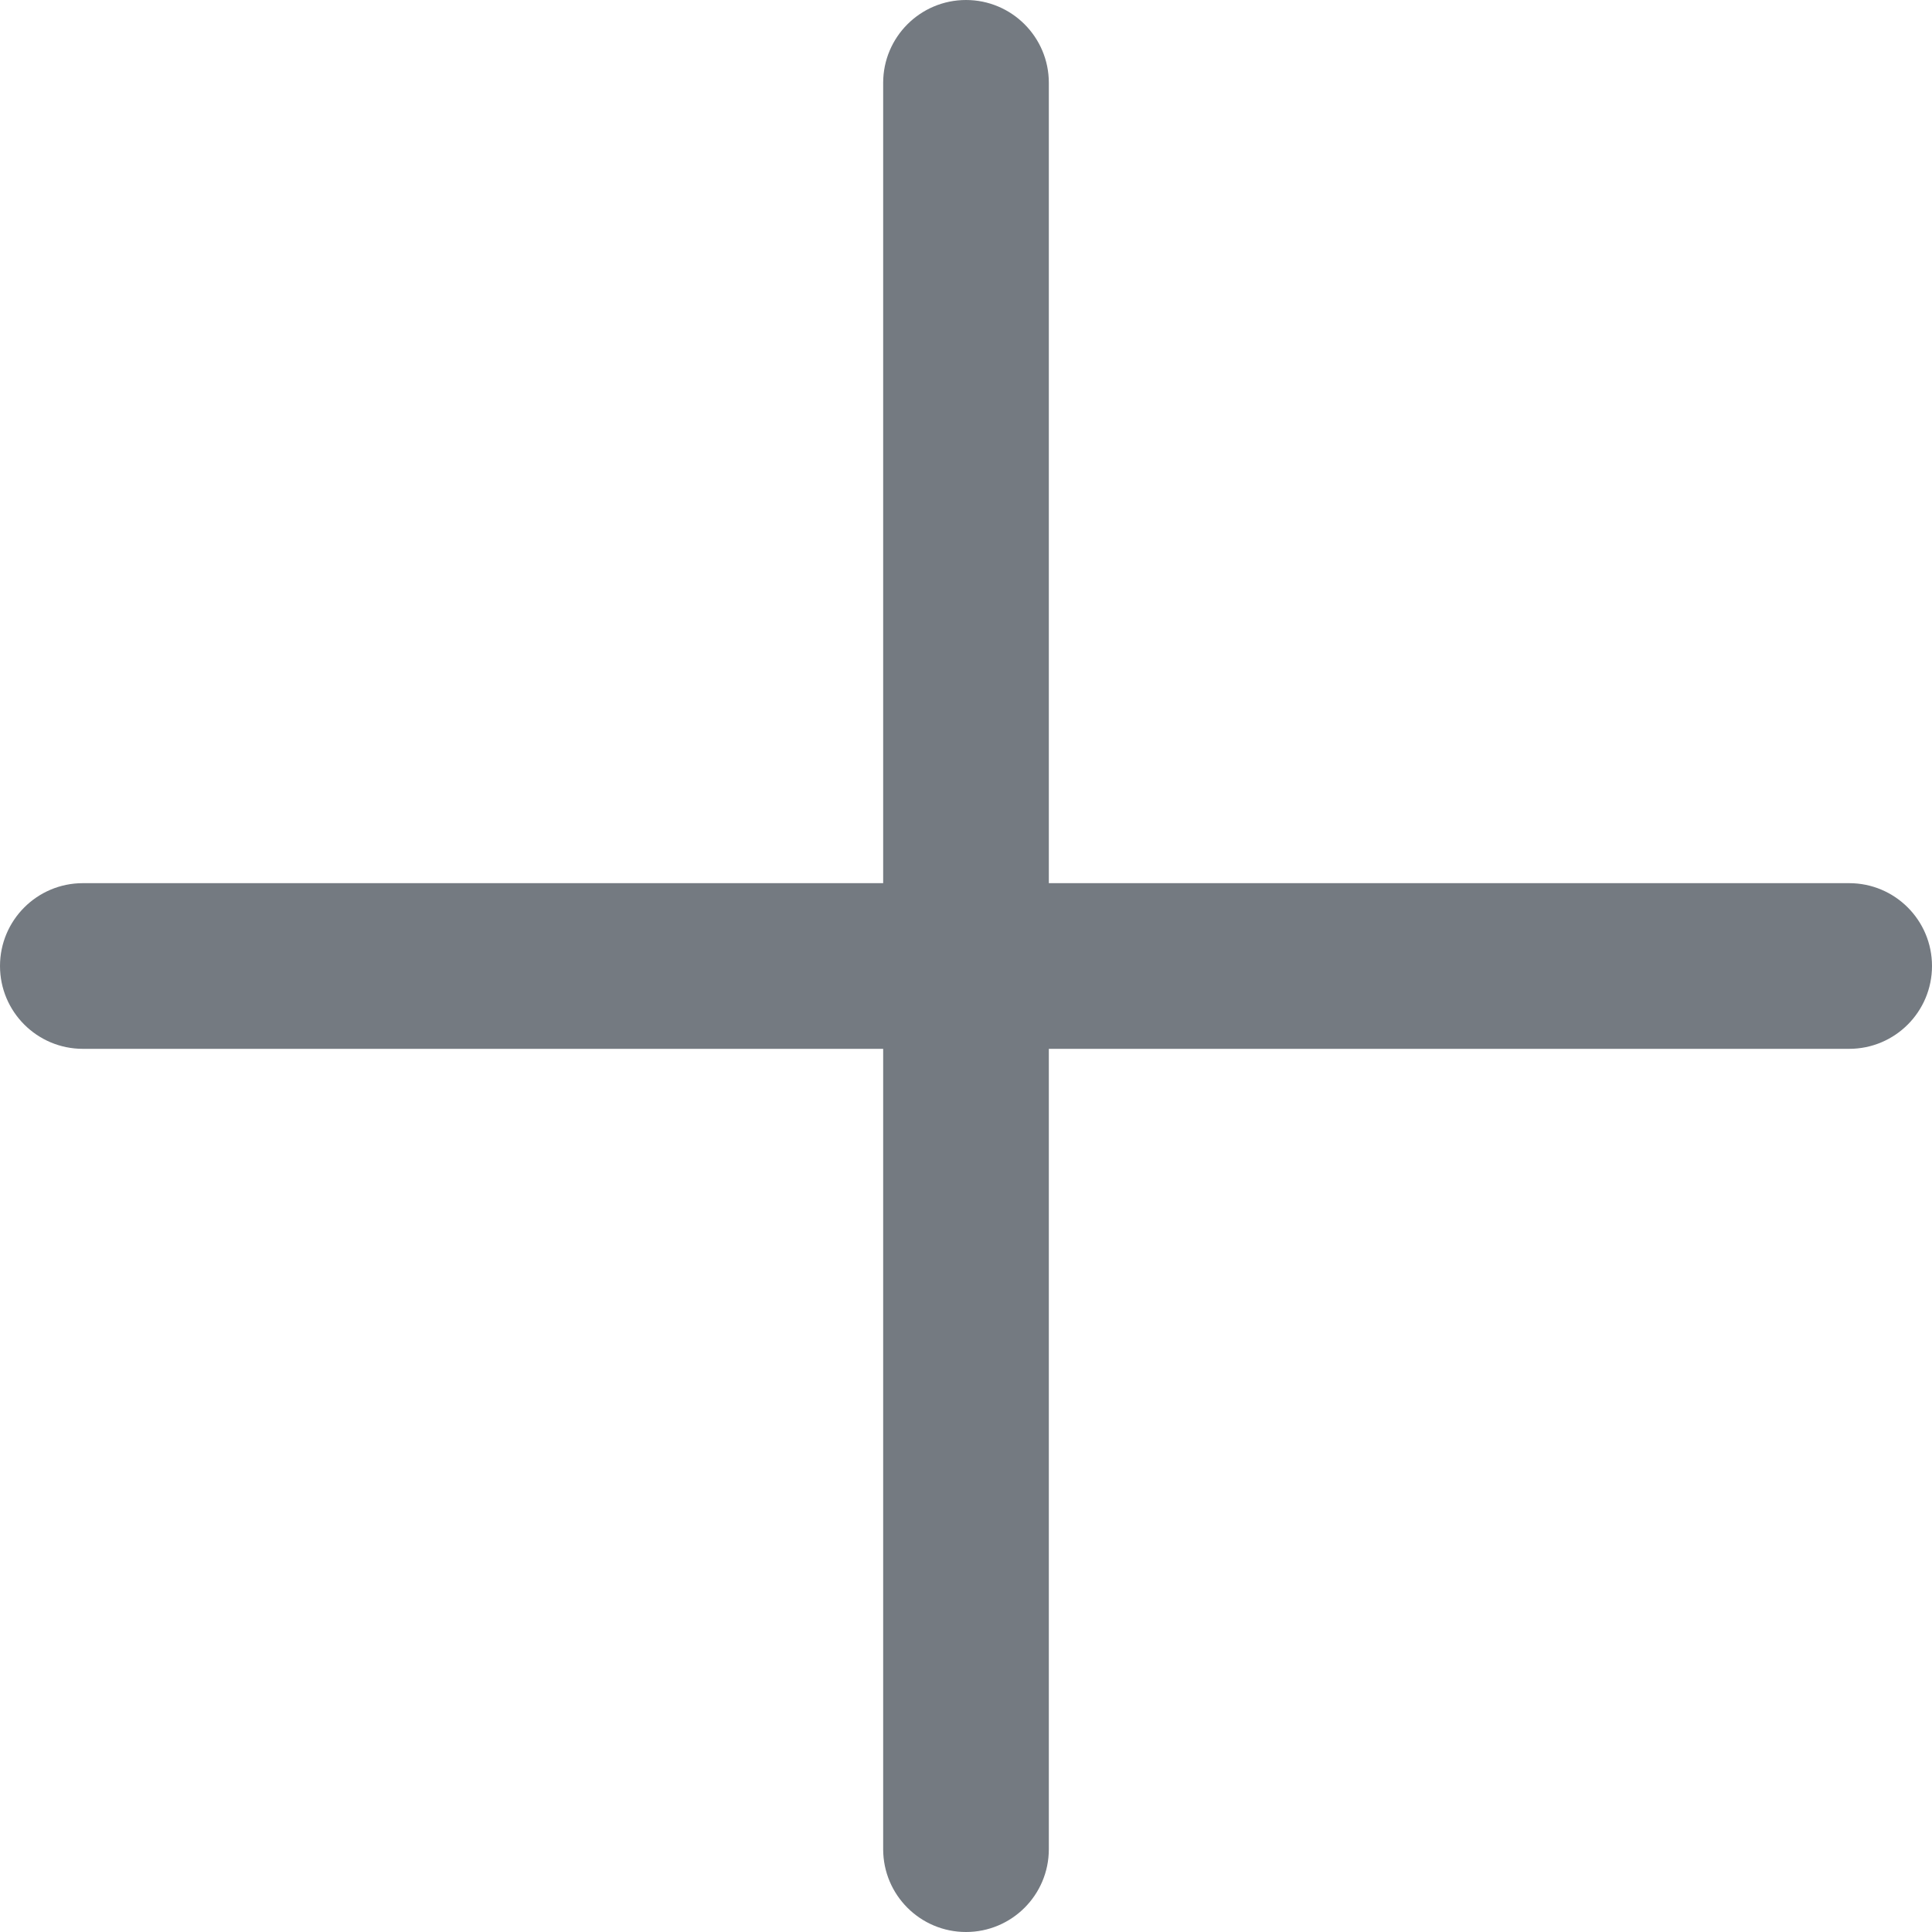
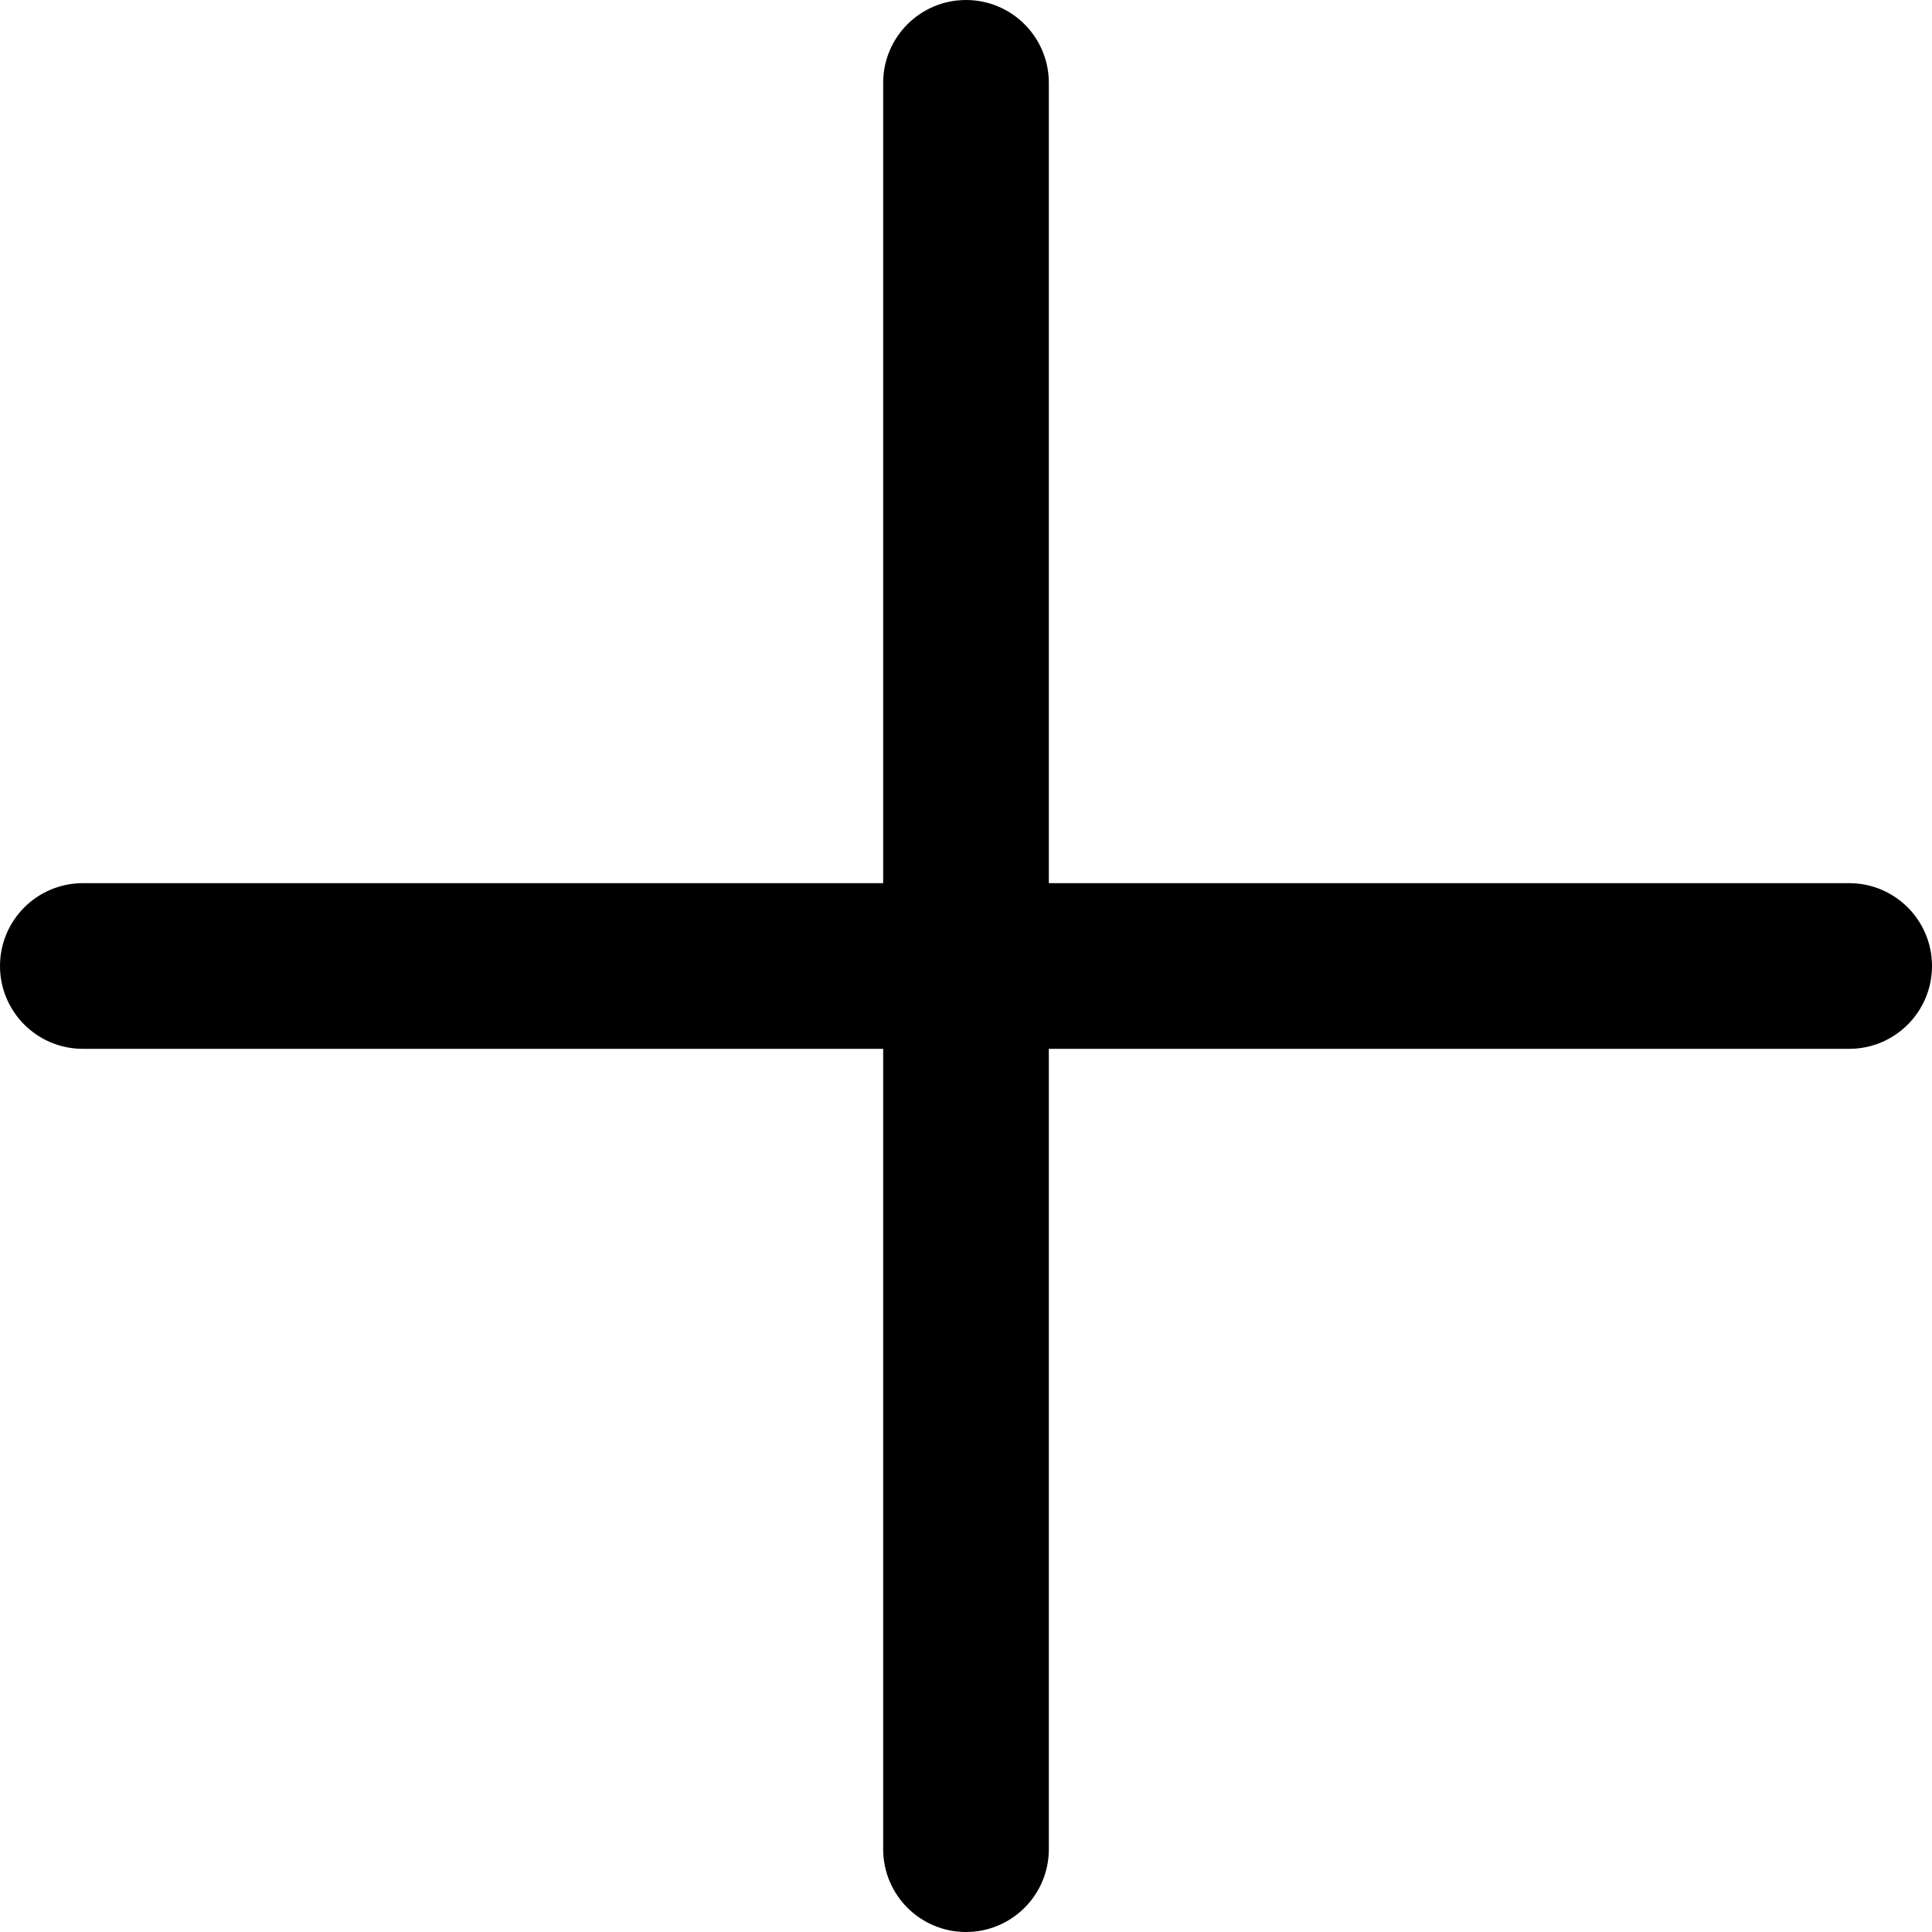
<svg xmlns="http://www.w3.org/2000/svg" width="24" height="24" viewBox="0 0 24 24" fill="none">
-   <path d="M10.971 22.971V13.029H1.029C0.461 13.029 0 12.568 0 12C0 11.432 0.461 10.971 1.029 10.971H10.971V1.029C10.971 0.461 11.432 0 12 0C12.568 0 13.029 0.461 13.029 1.029V10.971H22.971C23.54 10.971 24 11.432 24 12C24 12.568 23.54 13.029 22.971 13.029H13.029V22.971C13.029 23.54 12.568 24 12 24C11.432 24 10.971 23.54 10.971 22.971Z" fill="#747A81" />
+   <path d="M10.971 22.971V13.029H1.029C0.461 13.029 0 12.568 0 12C0 11.432 0.461 10.971 1.029 10.971H10.971V1.029C10.971 0.461 11.432 0 12 0C12.568 0 13.029 0.461 13.029 1.029V10.971H22.971C23.54 10.971 24 11.432 24 12C24 12.568 23.54 13.029 22.971 13.029H13.029V22.971C13.029 23.54 12.568 24 12 24C11.432 24 10.971 23.54 10.971 22.971Z" fill="currentColor" />
</svg>
